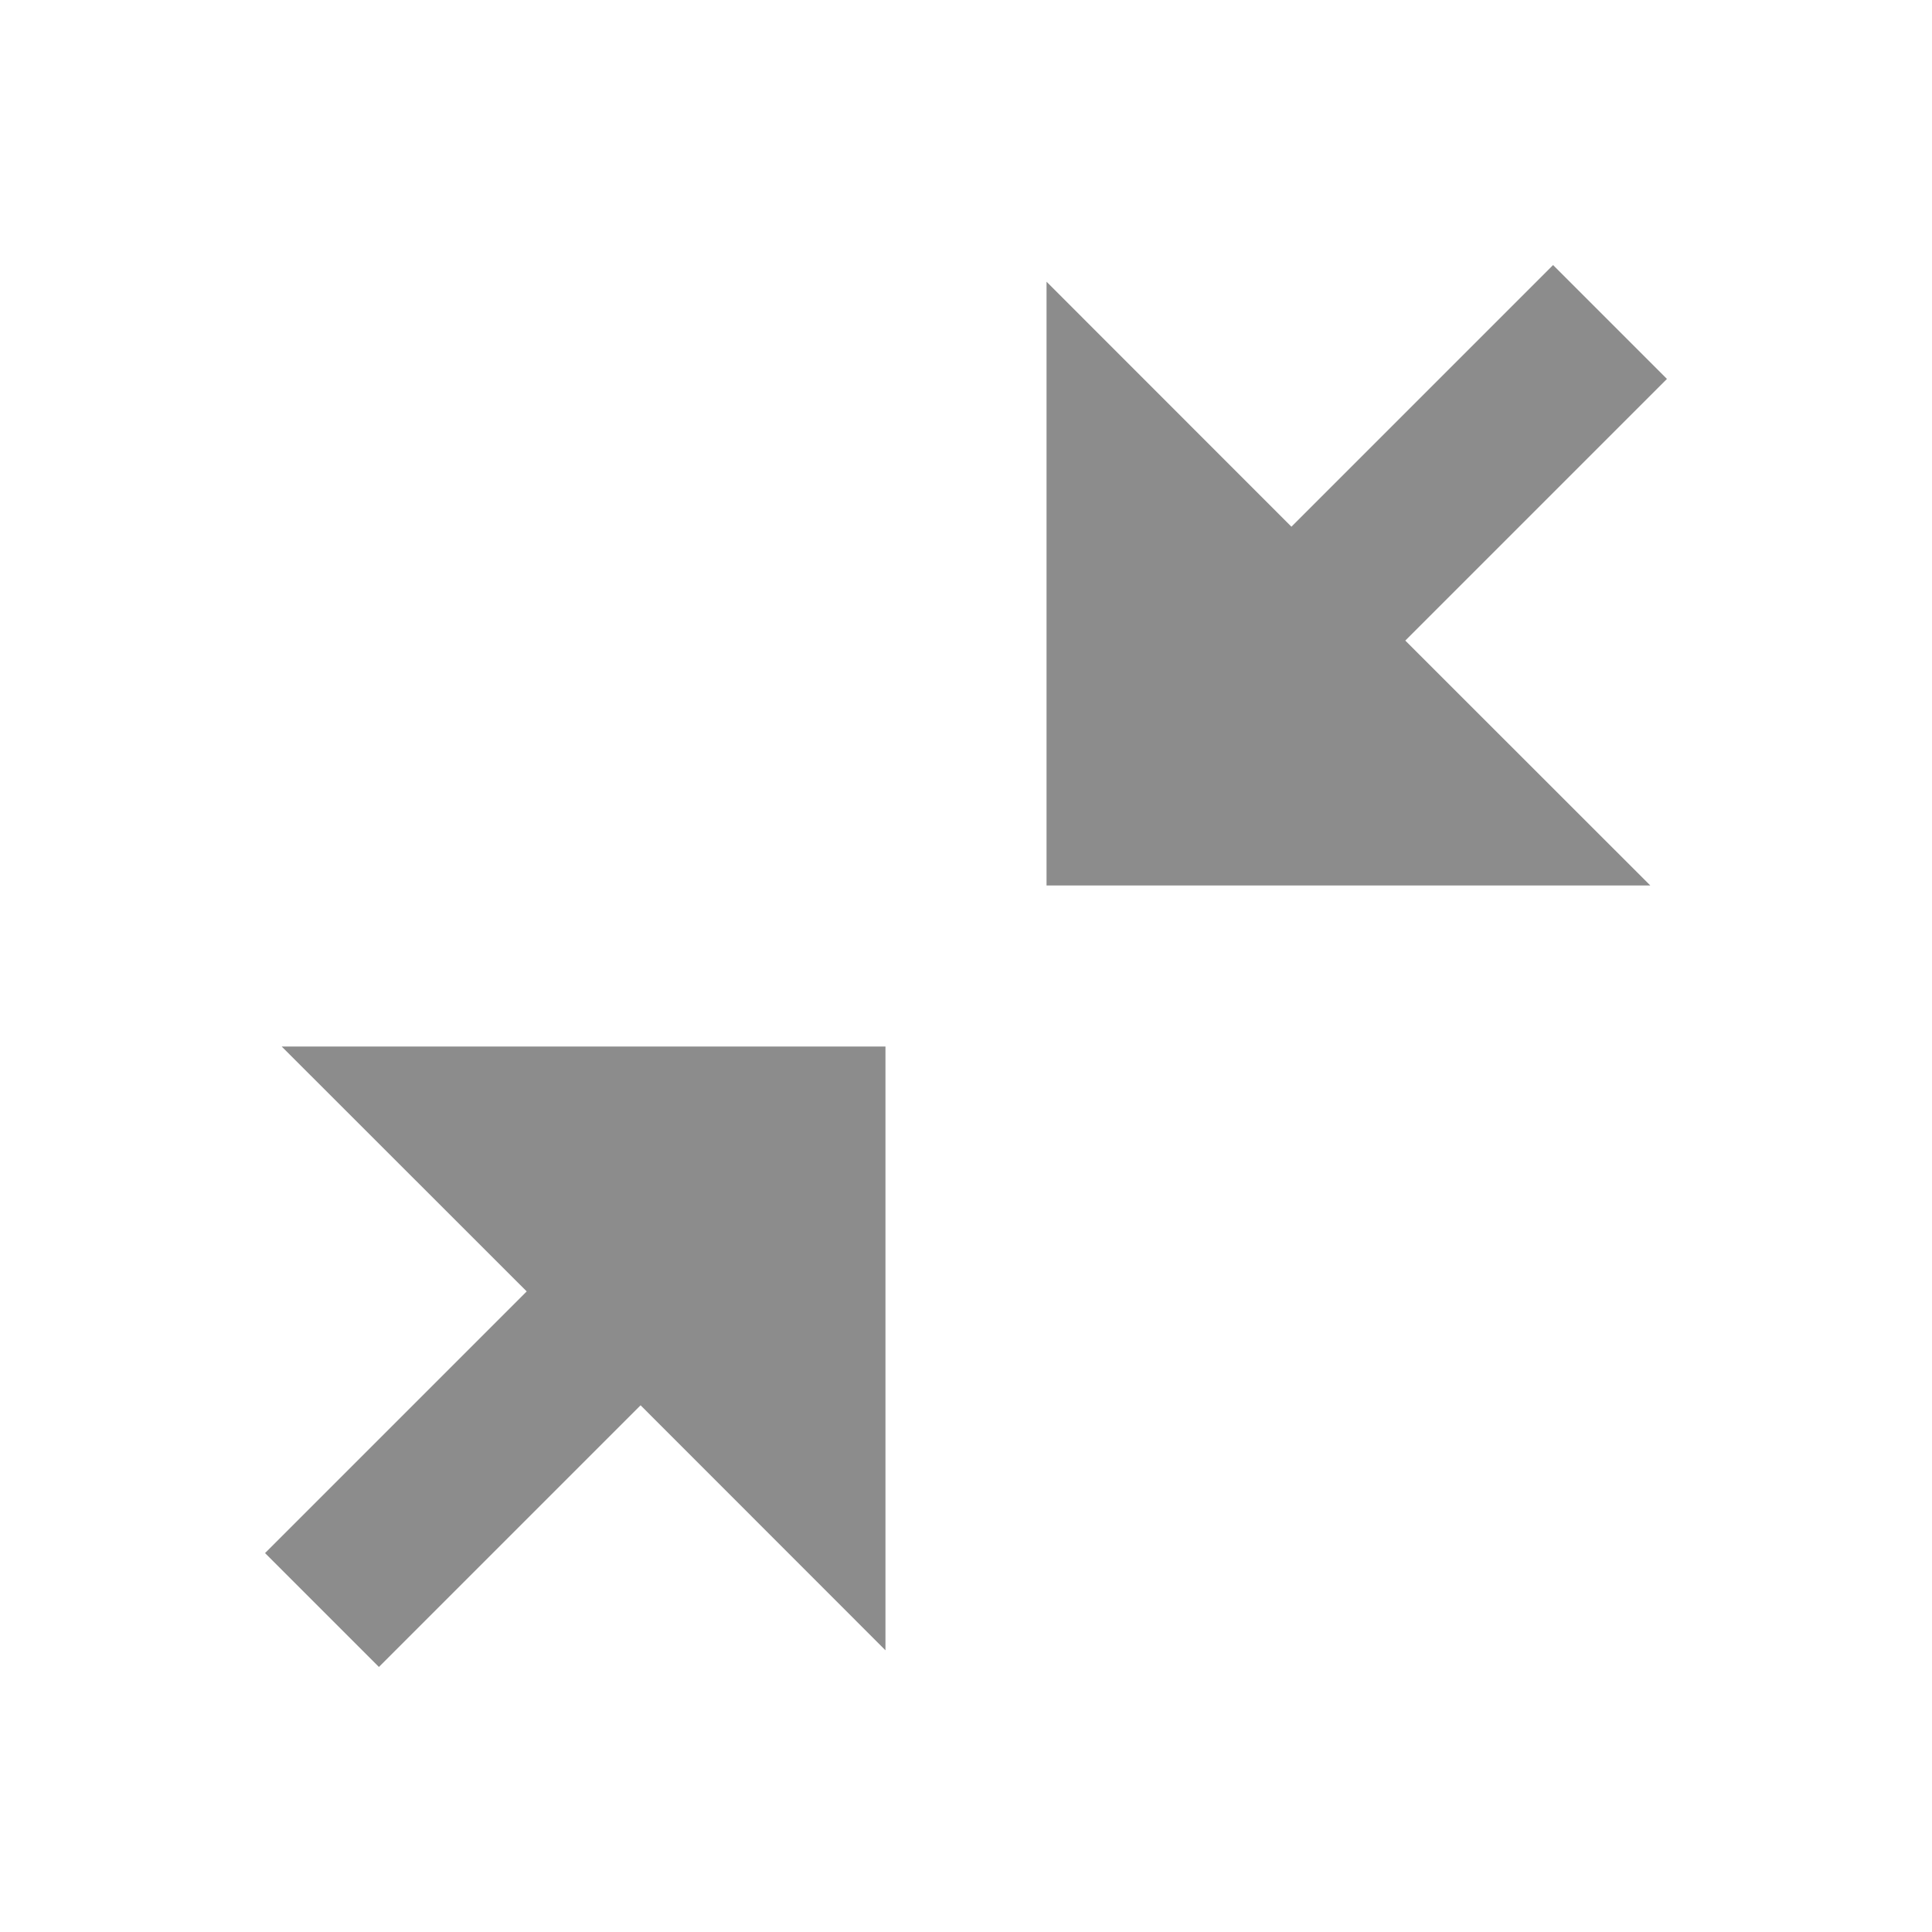
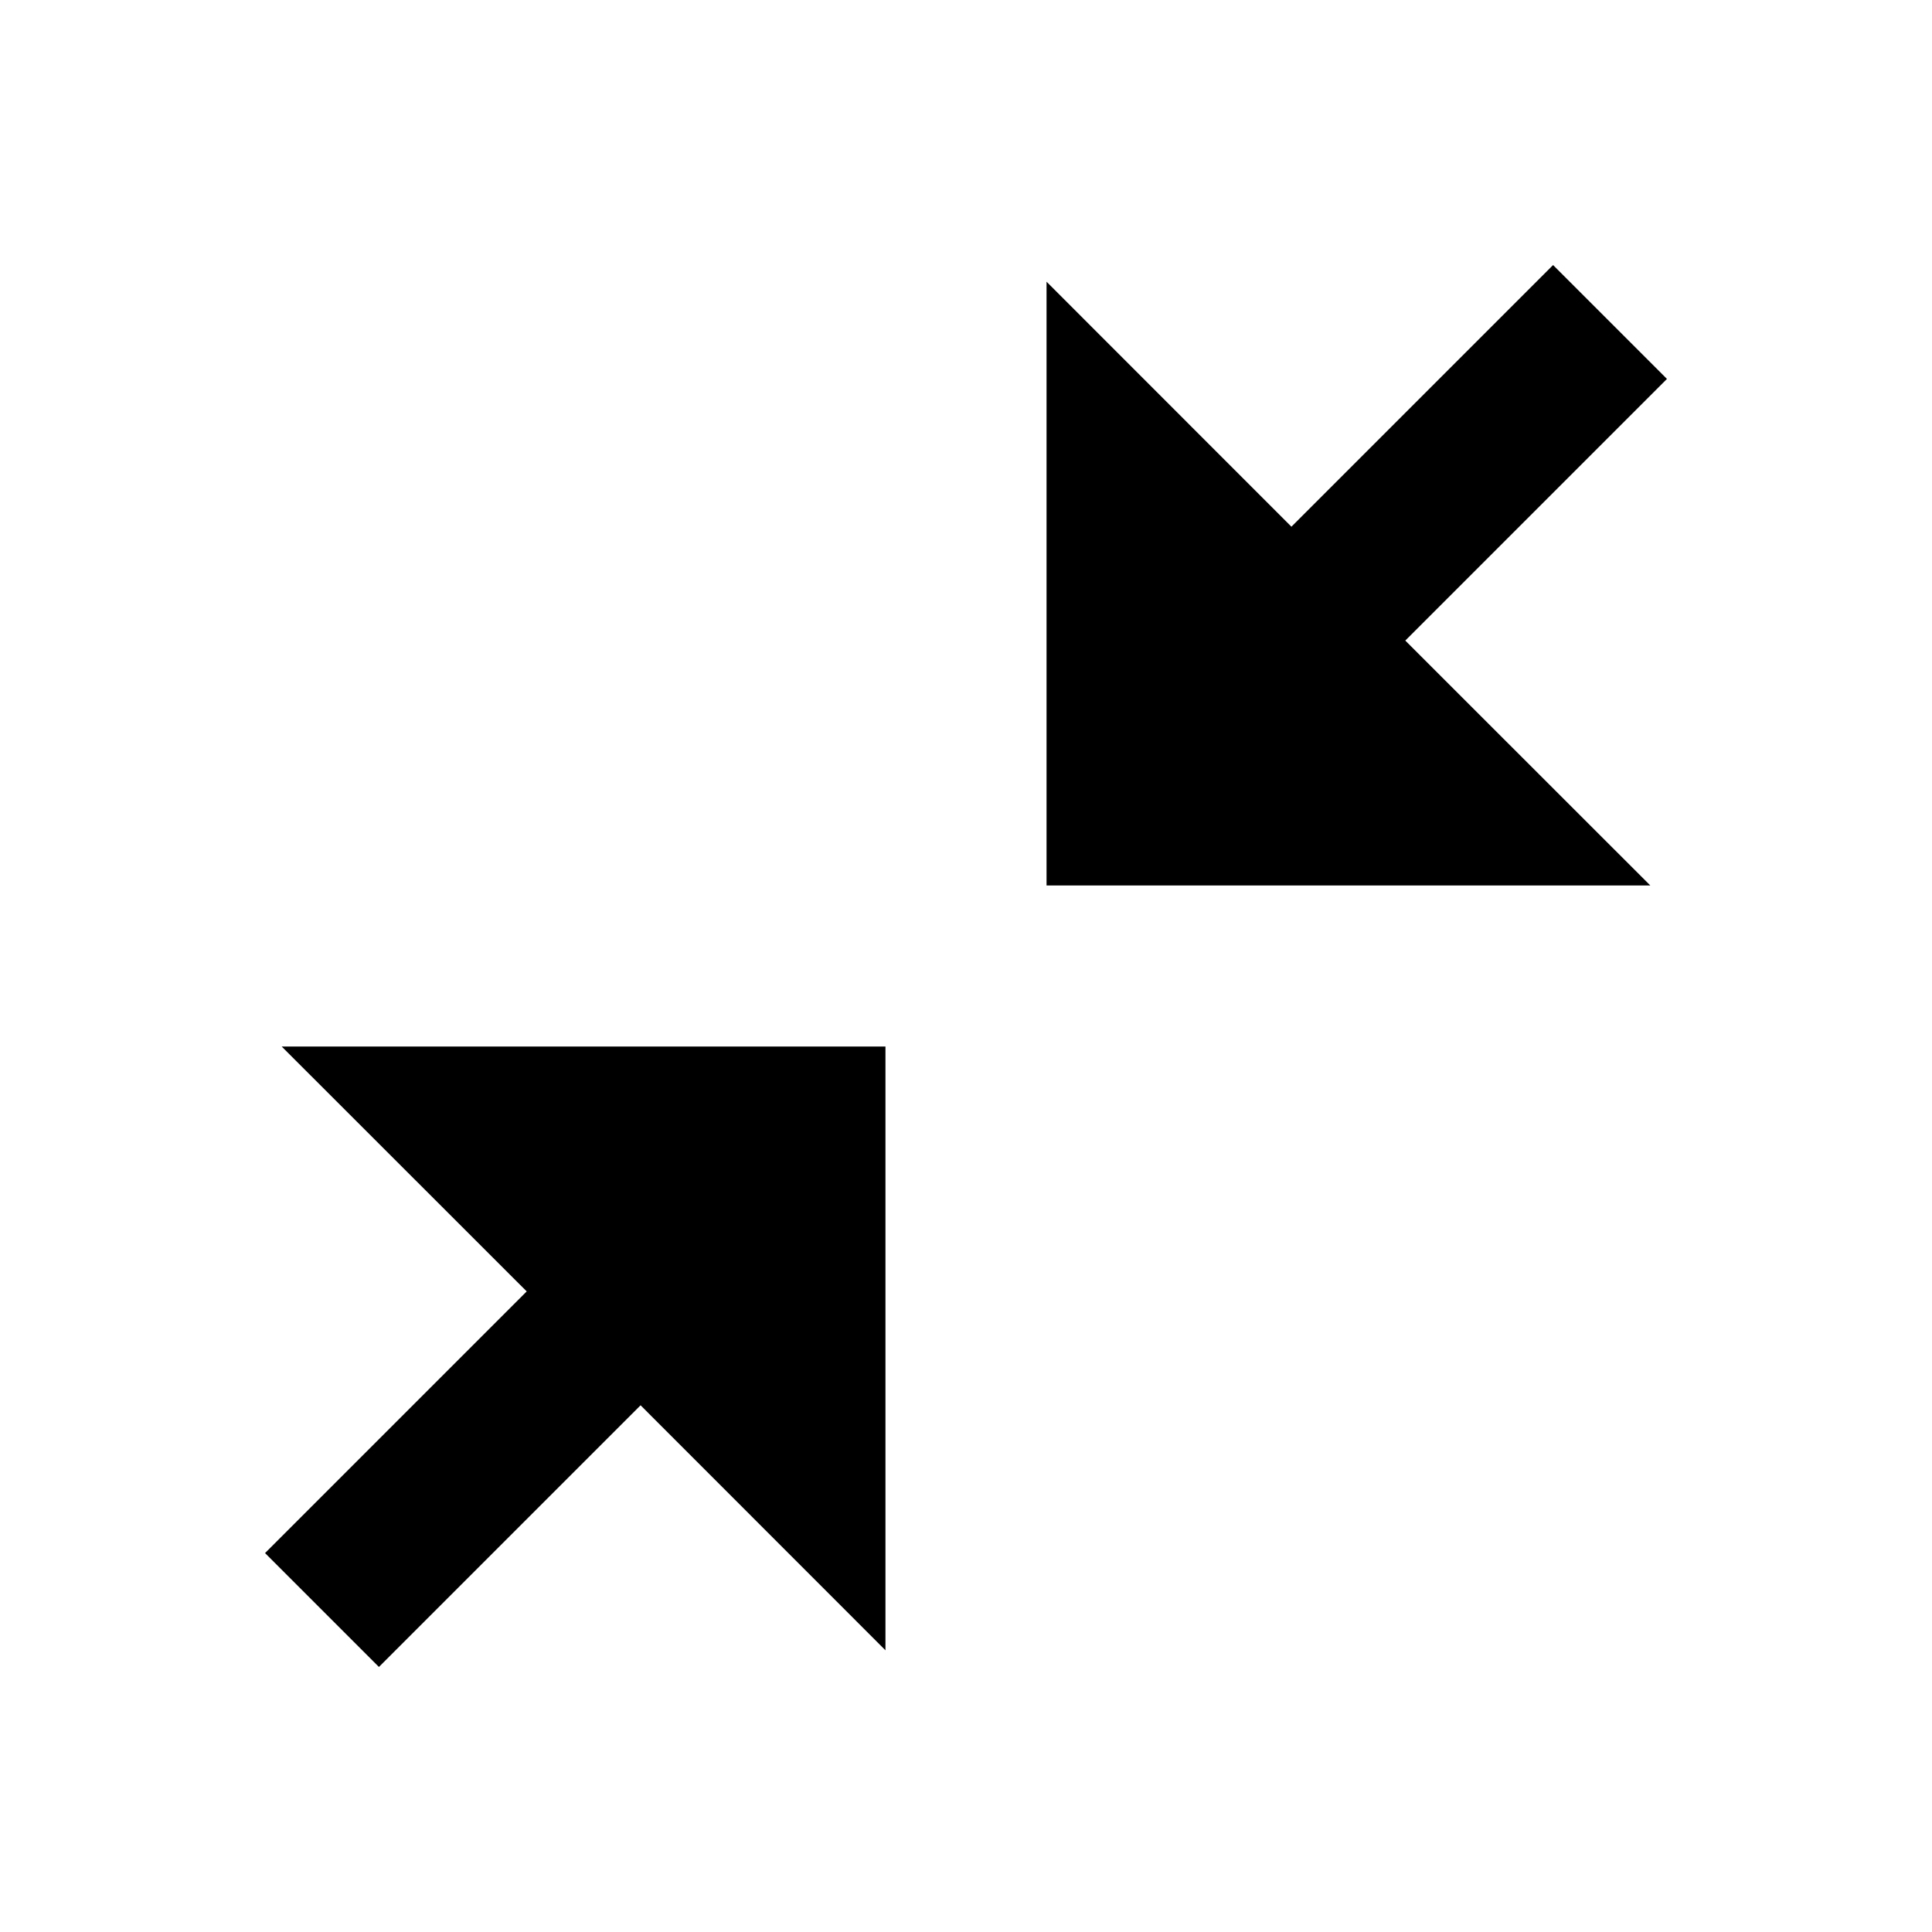
<svg xmlns="http://www.w3.org/2000/svg" width="16" height="16" viewBox="0 0 16 16" fill="none">
  <g id="line/fill=off, direction=RightDiagonal, unflod/flod=off">
-     <path id="Vector" d="M13.667 7.333H8.667V2.333L10.695 4.362L12.862 2.195L13.805 3.138L11.638 5.305L13.667 7.333ZM2.333 8.667H7.333V13.667L5.305 11.638L3.138 13.805L2.195 12.862L4.362 10.695L2.333 8.667Z" fill="black" fill-opacity="0.45" />
+     <path id="Vector" d="M13.667 7.333H8.667V2.333L10.695 4.362L12.862 2.195L13.805 3.138L11.638 5.305L13.667 7.333ZM2.333 8.667H7.333V13.667L5.305 11.638L3.138 13.805L2.195 12.862L4.362 10.695L2.333 8.667Z" fill="black" />
  </g>
</svg>
